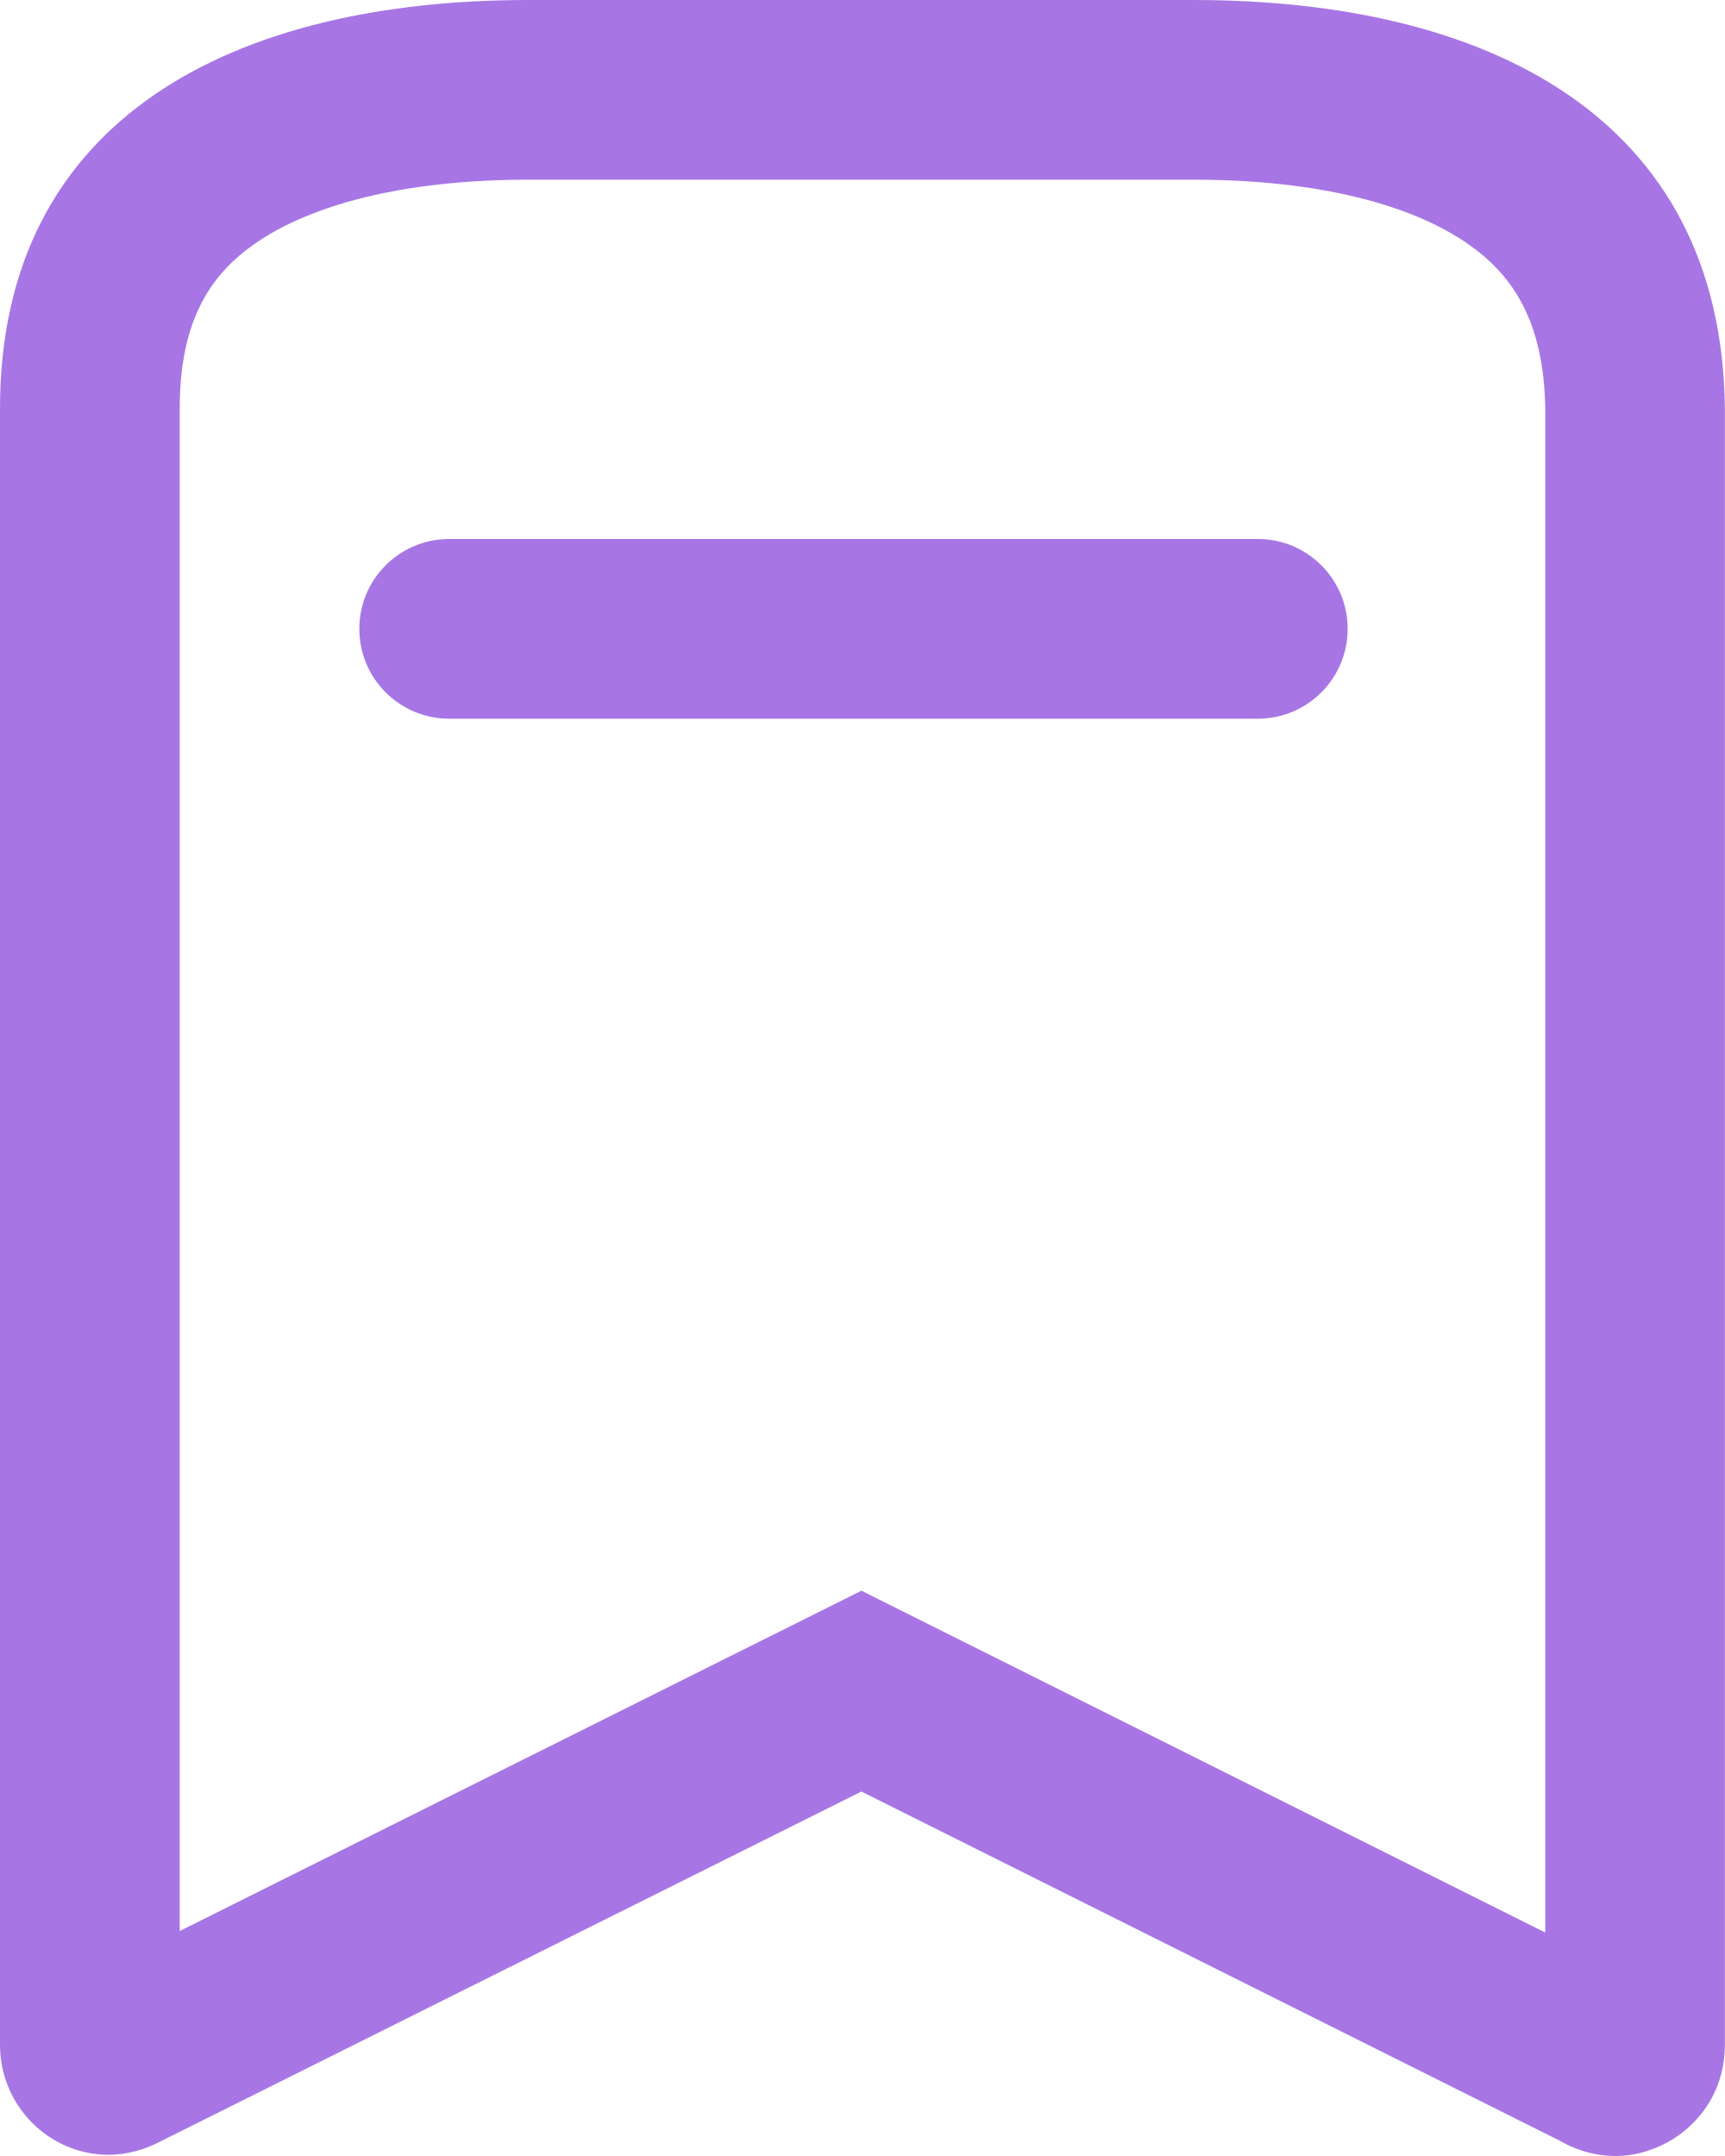
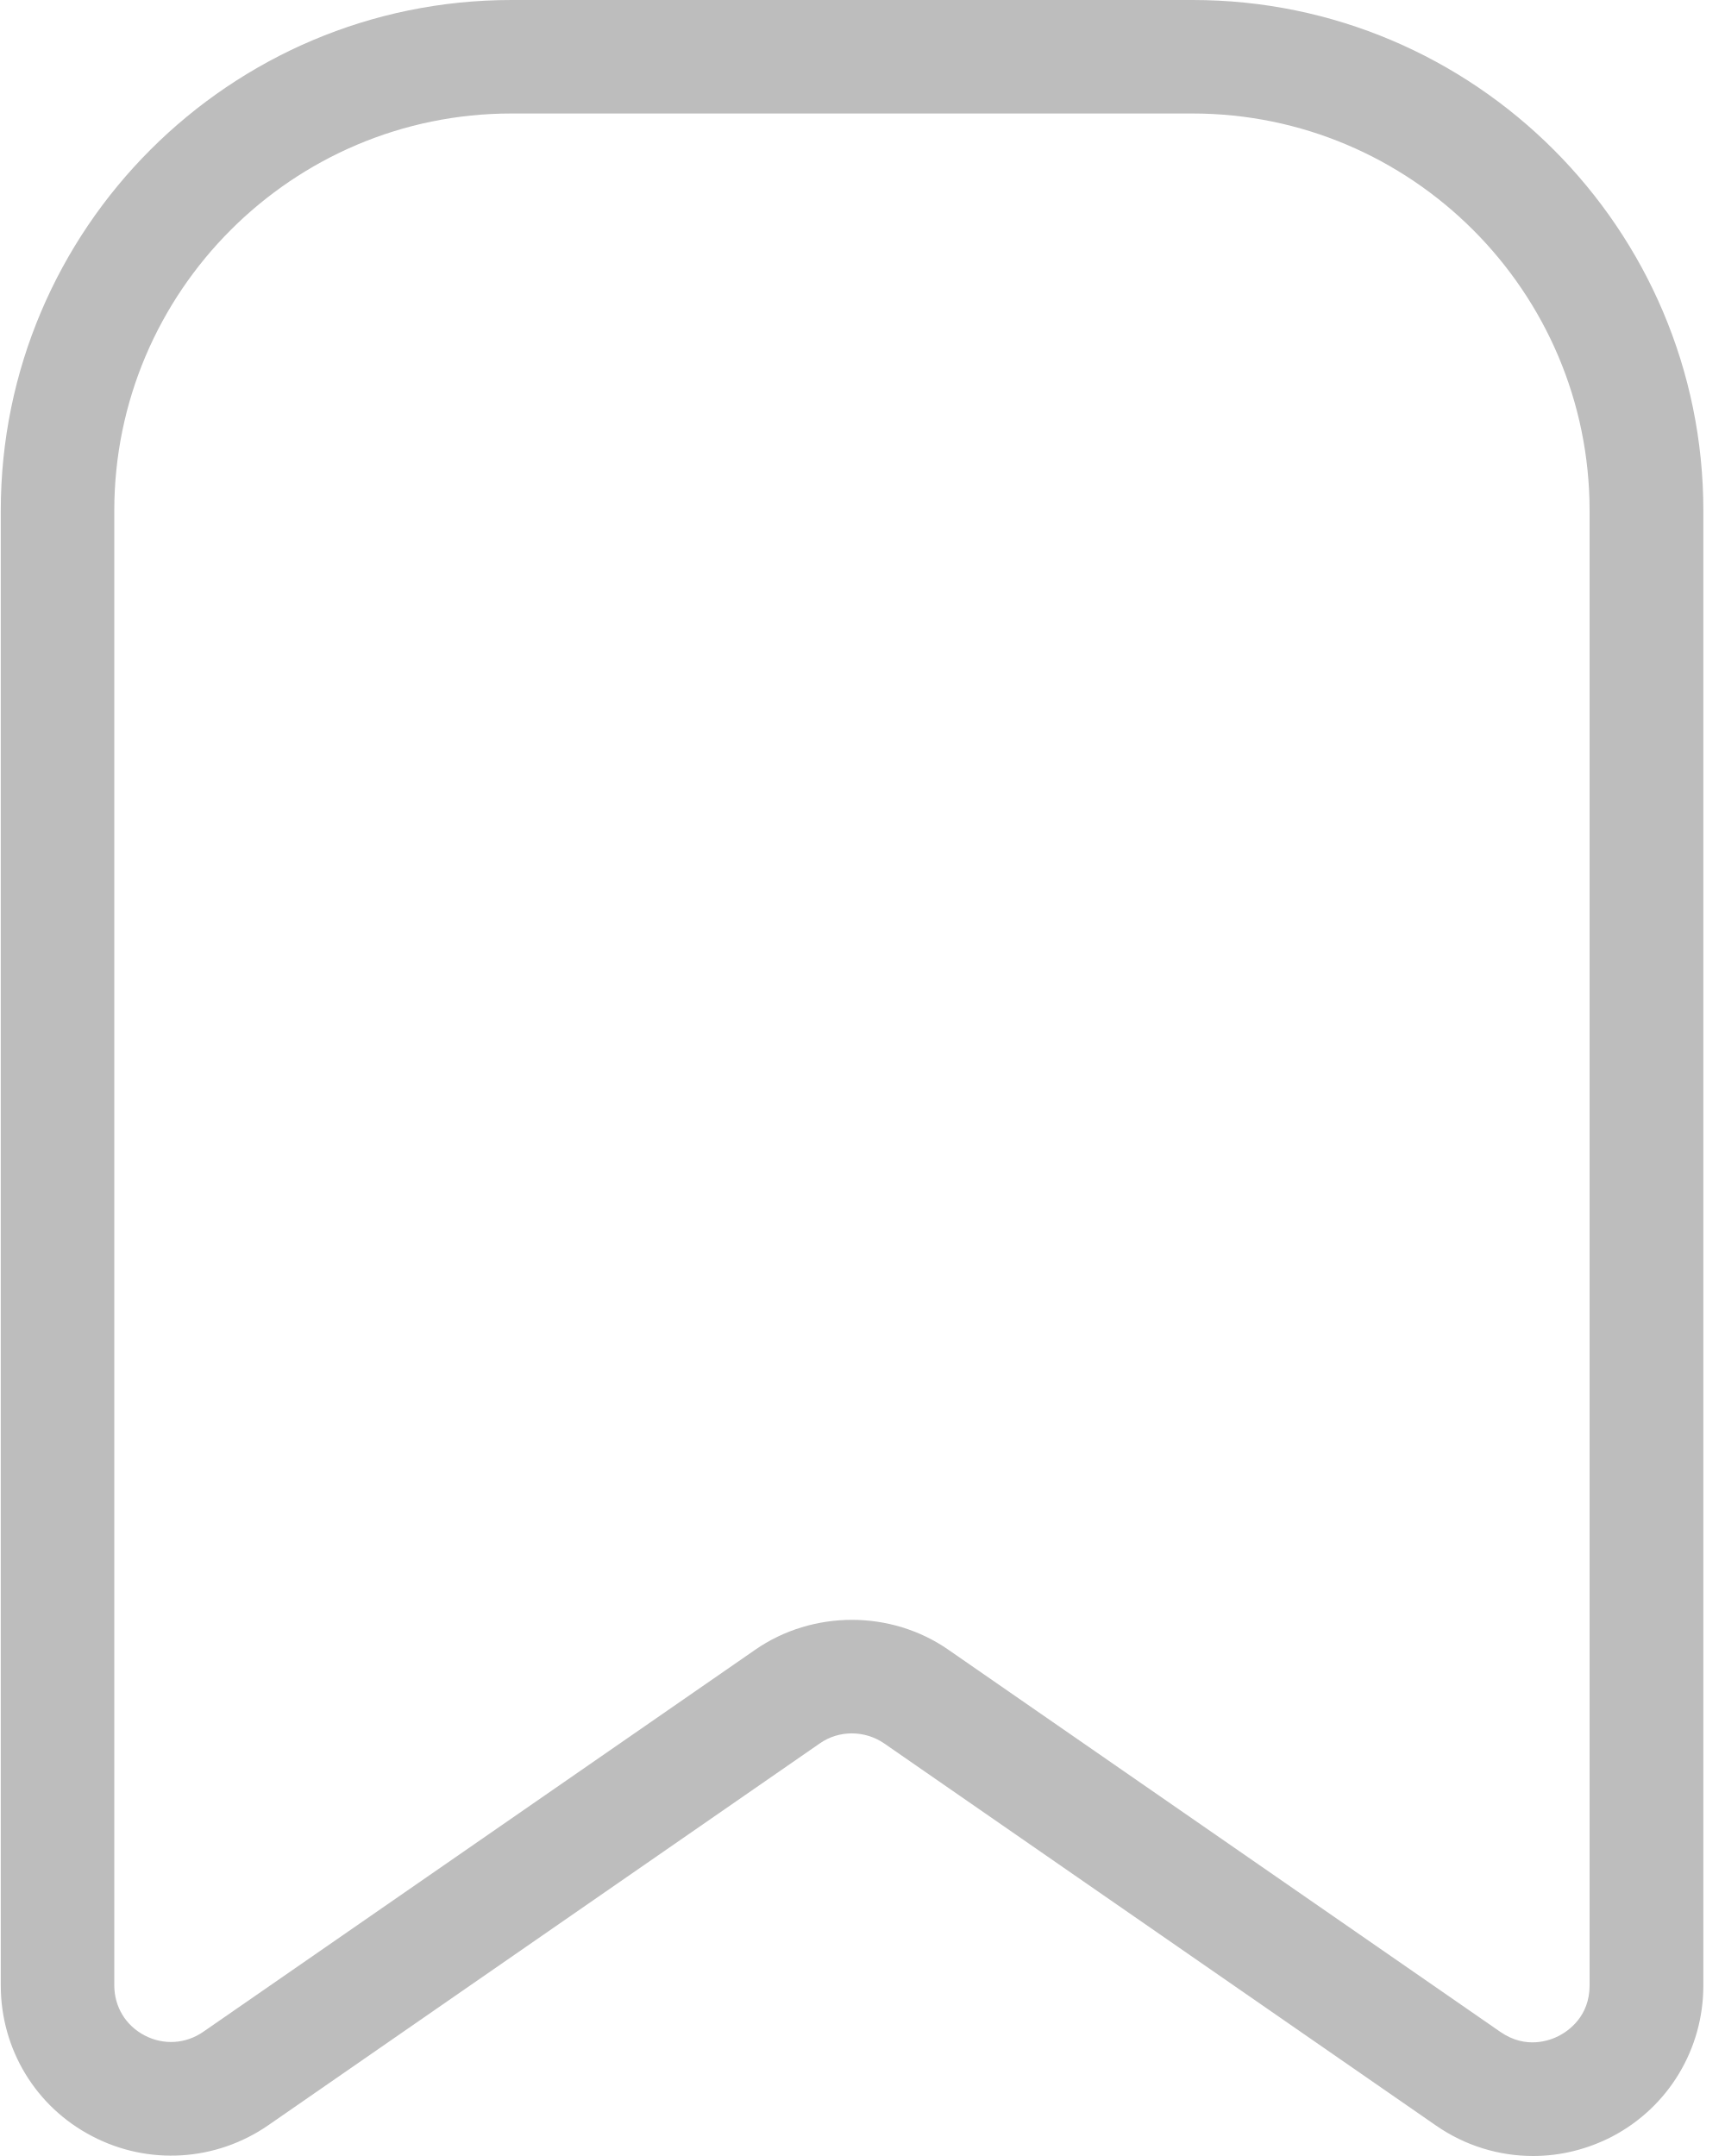
- <svg xmlns="http://www.w3.org/2000/svg" width="16" height="20" viewBox="0 0 16 20" fill="none">
-   <path fill-rule="evenodd" clip-rule="evenodd" d="M15.259 19.959C15.529 19.879 15.749 19.699 15.879 19.459C15.959 19.309 15.999 19.139 15.999 18.969V3.79C15.969 1.07 13.78 0 11.07 0H4.9C2.2 0 0 1.07 0 3.79V18.969C0 19.529 0.45 19.989 1.01 19.989C1.18 19.989 1.351 19.938 1.5 19.859L7.99 16.619L14.469 19.859C14.709 19.999 14.999 20.039 15.259 19.959ZM14.333 3.8C14.322 2.963 14.017 2.536 13.6 2.252C13.092 1.905 12.244 1.667 11.07 1.667H4.9C3.73 1.667 2.884 1.905 2.379 2.25C1.966 2.533 1.667 2.954 1.667 3.79V17.913L7.99 14.756L14.333 17.927V3.8Z" fill="#A776E4" />
-   <rect x="3.333" y="5" width="9.167" height="1.667" rx="0.833" fill="#A776E4" />
+ <svg xmlns="http://www.w3.org/2000/svg" width="20" height="25" viewBox="0 0 20 25" fill="none">
+   <path d="M13.825 0H5.93C2.664 0 0.009 2.655 0.009 5.921V23.023C0.009 23.76 0.414 24.431 1.068 24.77C1.72 25.112 2.503 25.062 3.108 24.645L9.503 20.217C9.726 20.059 10.029 20.062 10.253 20.217L16.651 24.648C16.989 24.882 17.381 25 17.776 25C18.088 25 18.404 24.924 18.694 24.773C19.345 24.431 19.749 23.76 19.749 23.023V5.921C19.749 2.655 17.095 0 13.828 0H13.825ZM18.43 23.023C18.43 23.382 18.184 23.549 18.078 23.605C17.97 23.661 17.694 23.766 17.397 23.562L10.999 19.132C10.664 18.898 10.269 18.783 9.878 18.783C9.486 18.783 9.088 18.898 8.753 19.132L2.358 23.559C2.154 23.701 1.897 23.717 1.677 23.602C1.457 23.487 1.325 23.27 1.325 23.02V5.921C1.325 3.382 3.391 1.316 5.93 1.316H13.825C16.364 1.316 18.43 3.382 18.43 5.921V23.023Z" fill="#BDBDBD" />
</svg>
